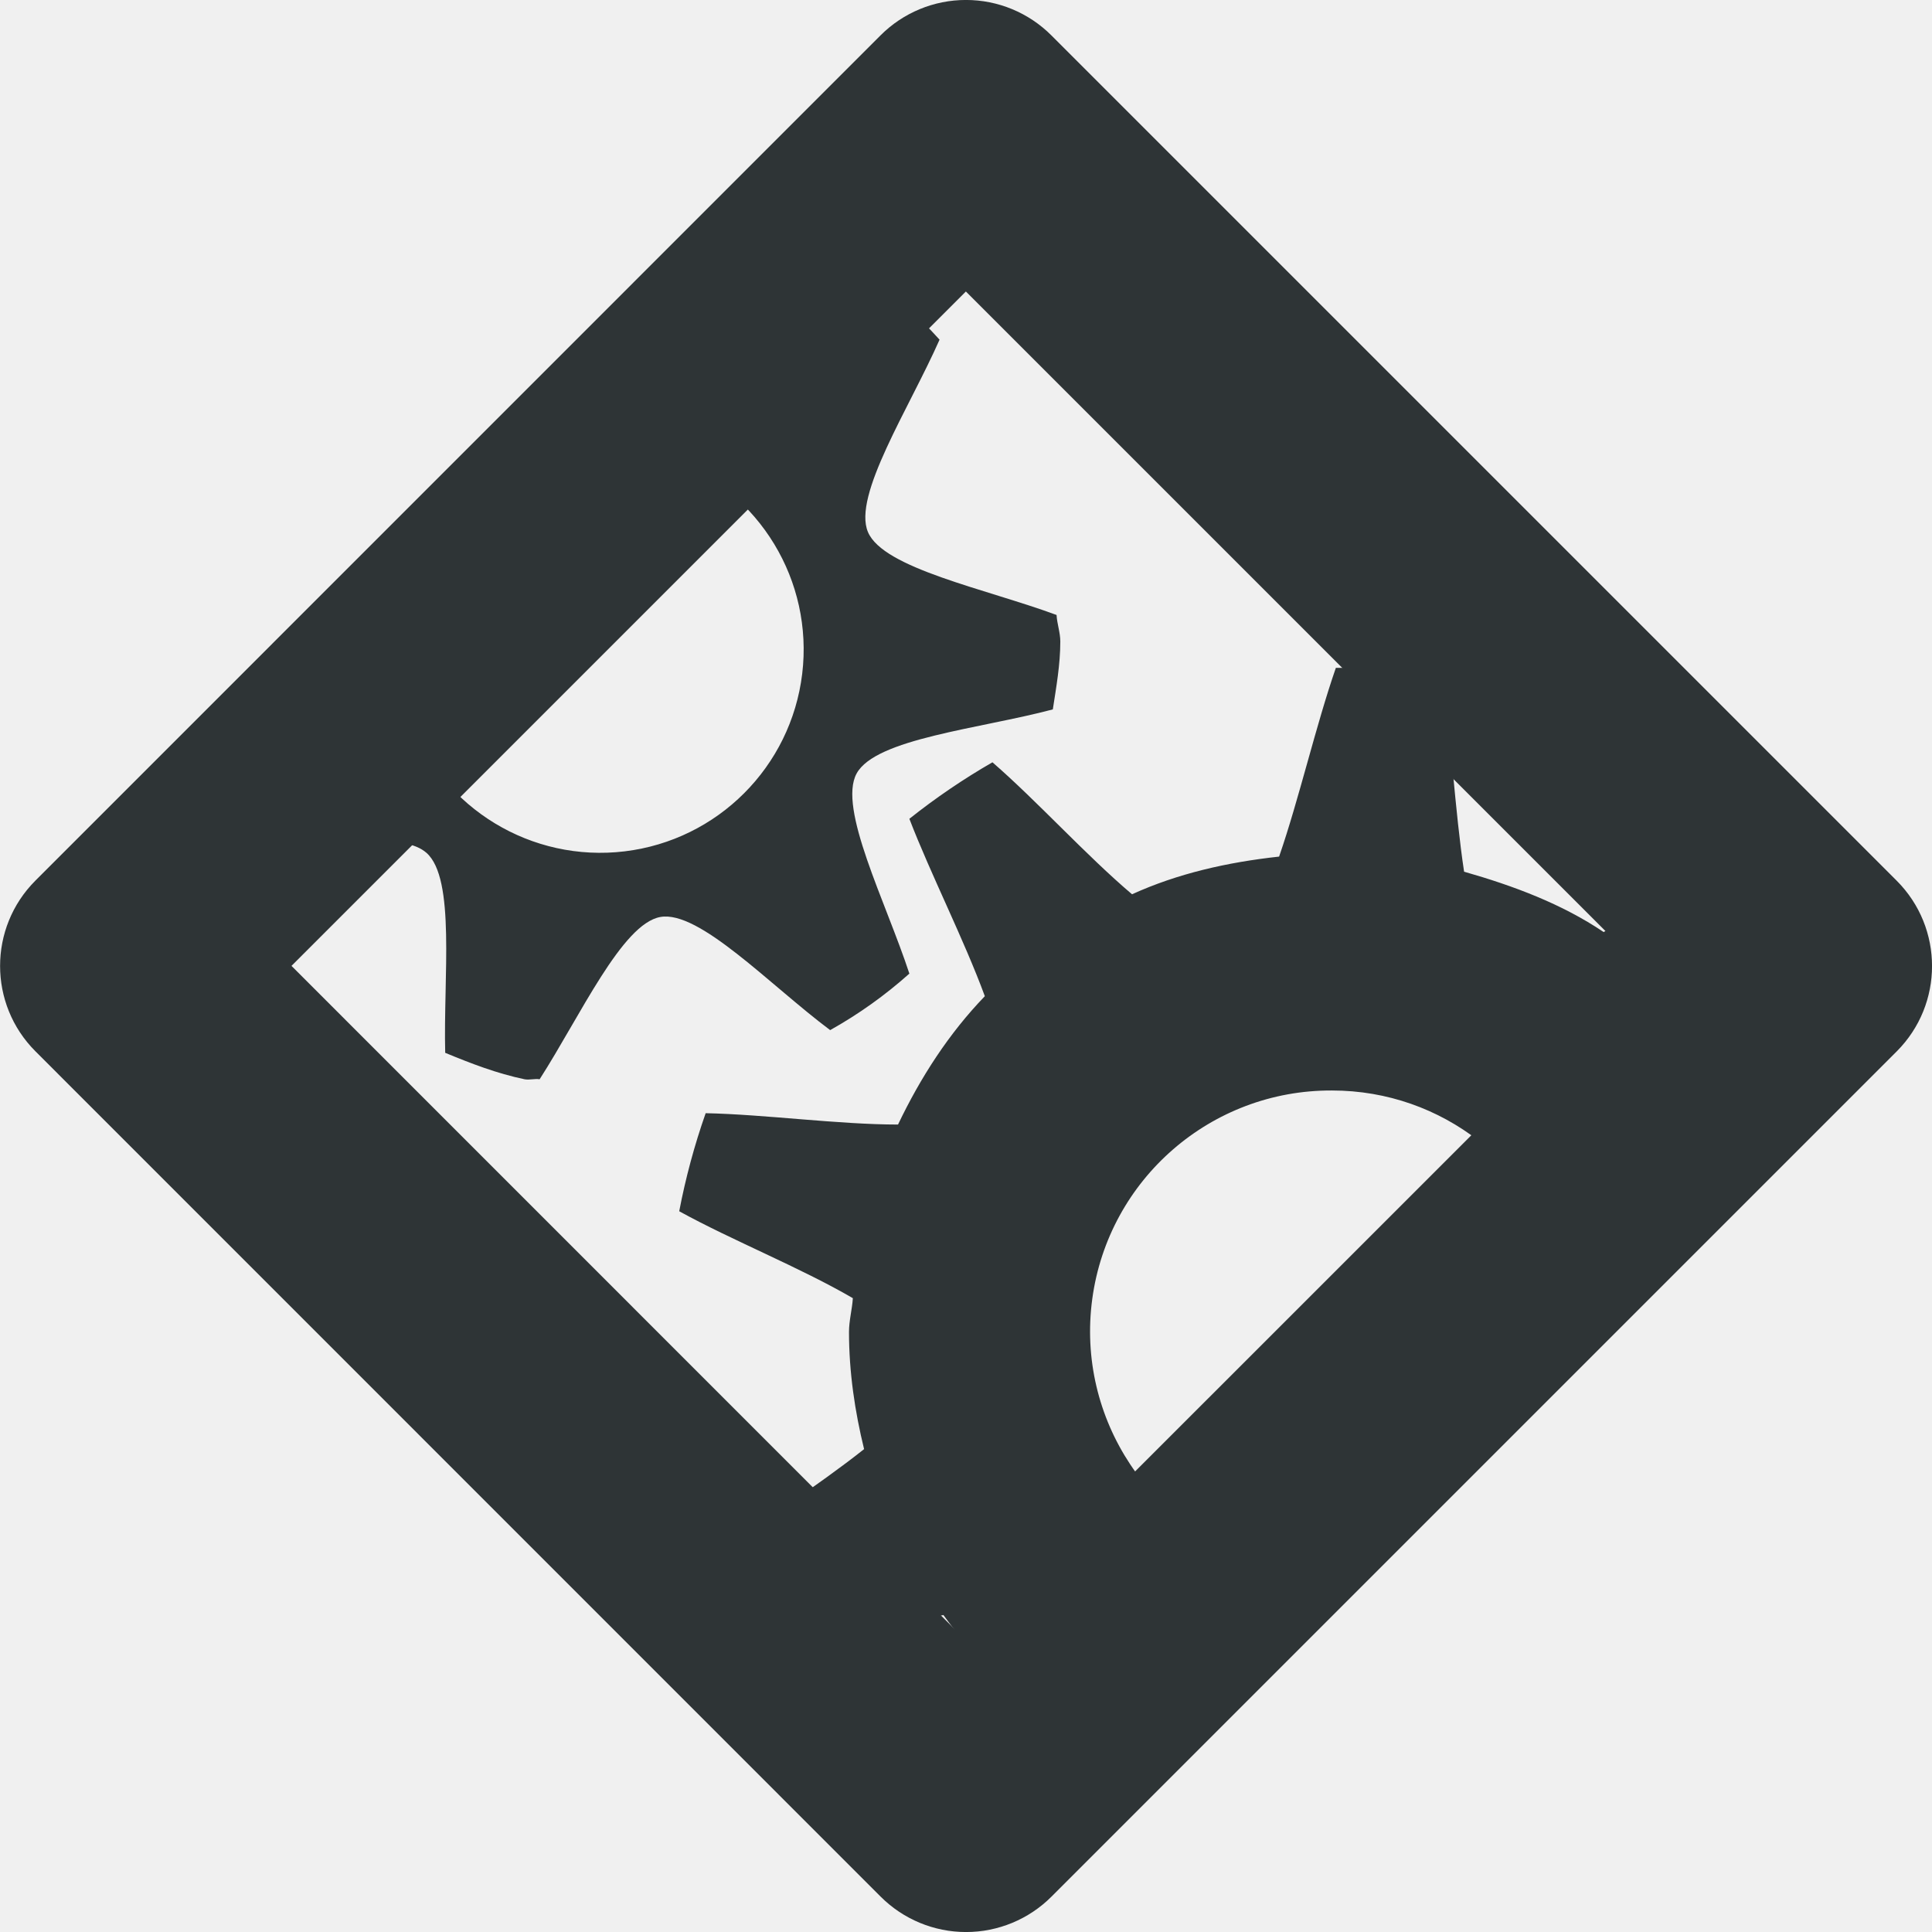
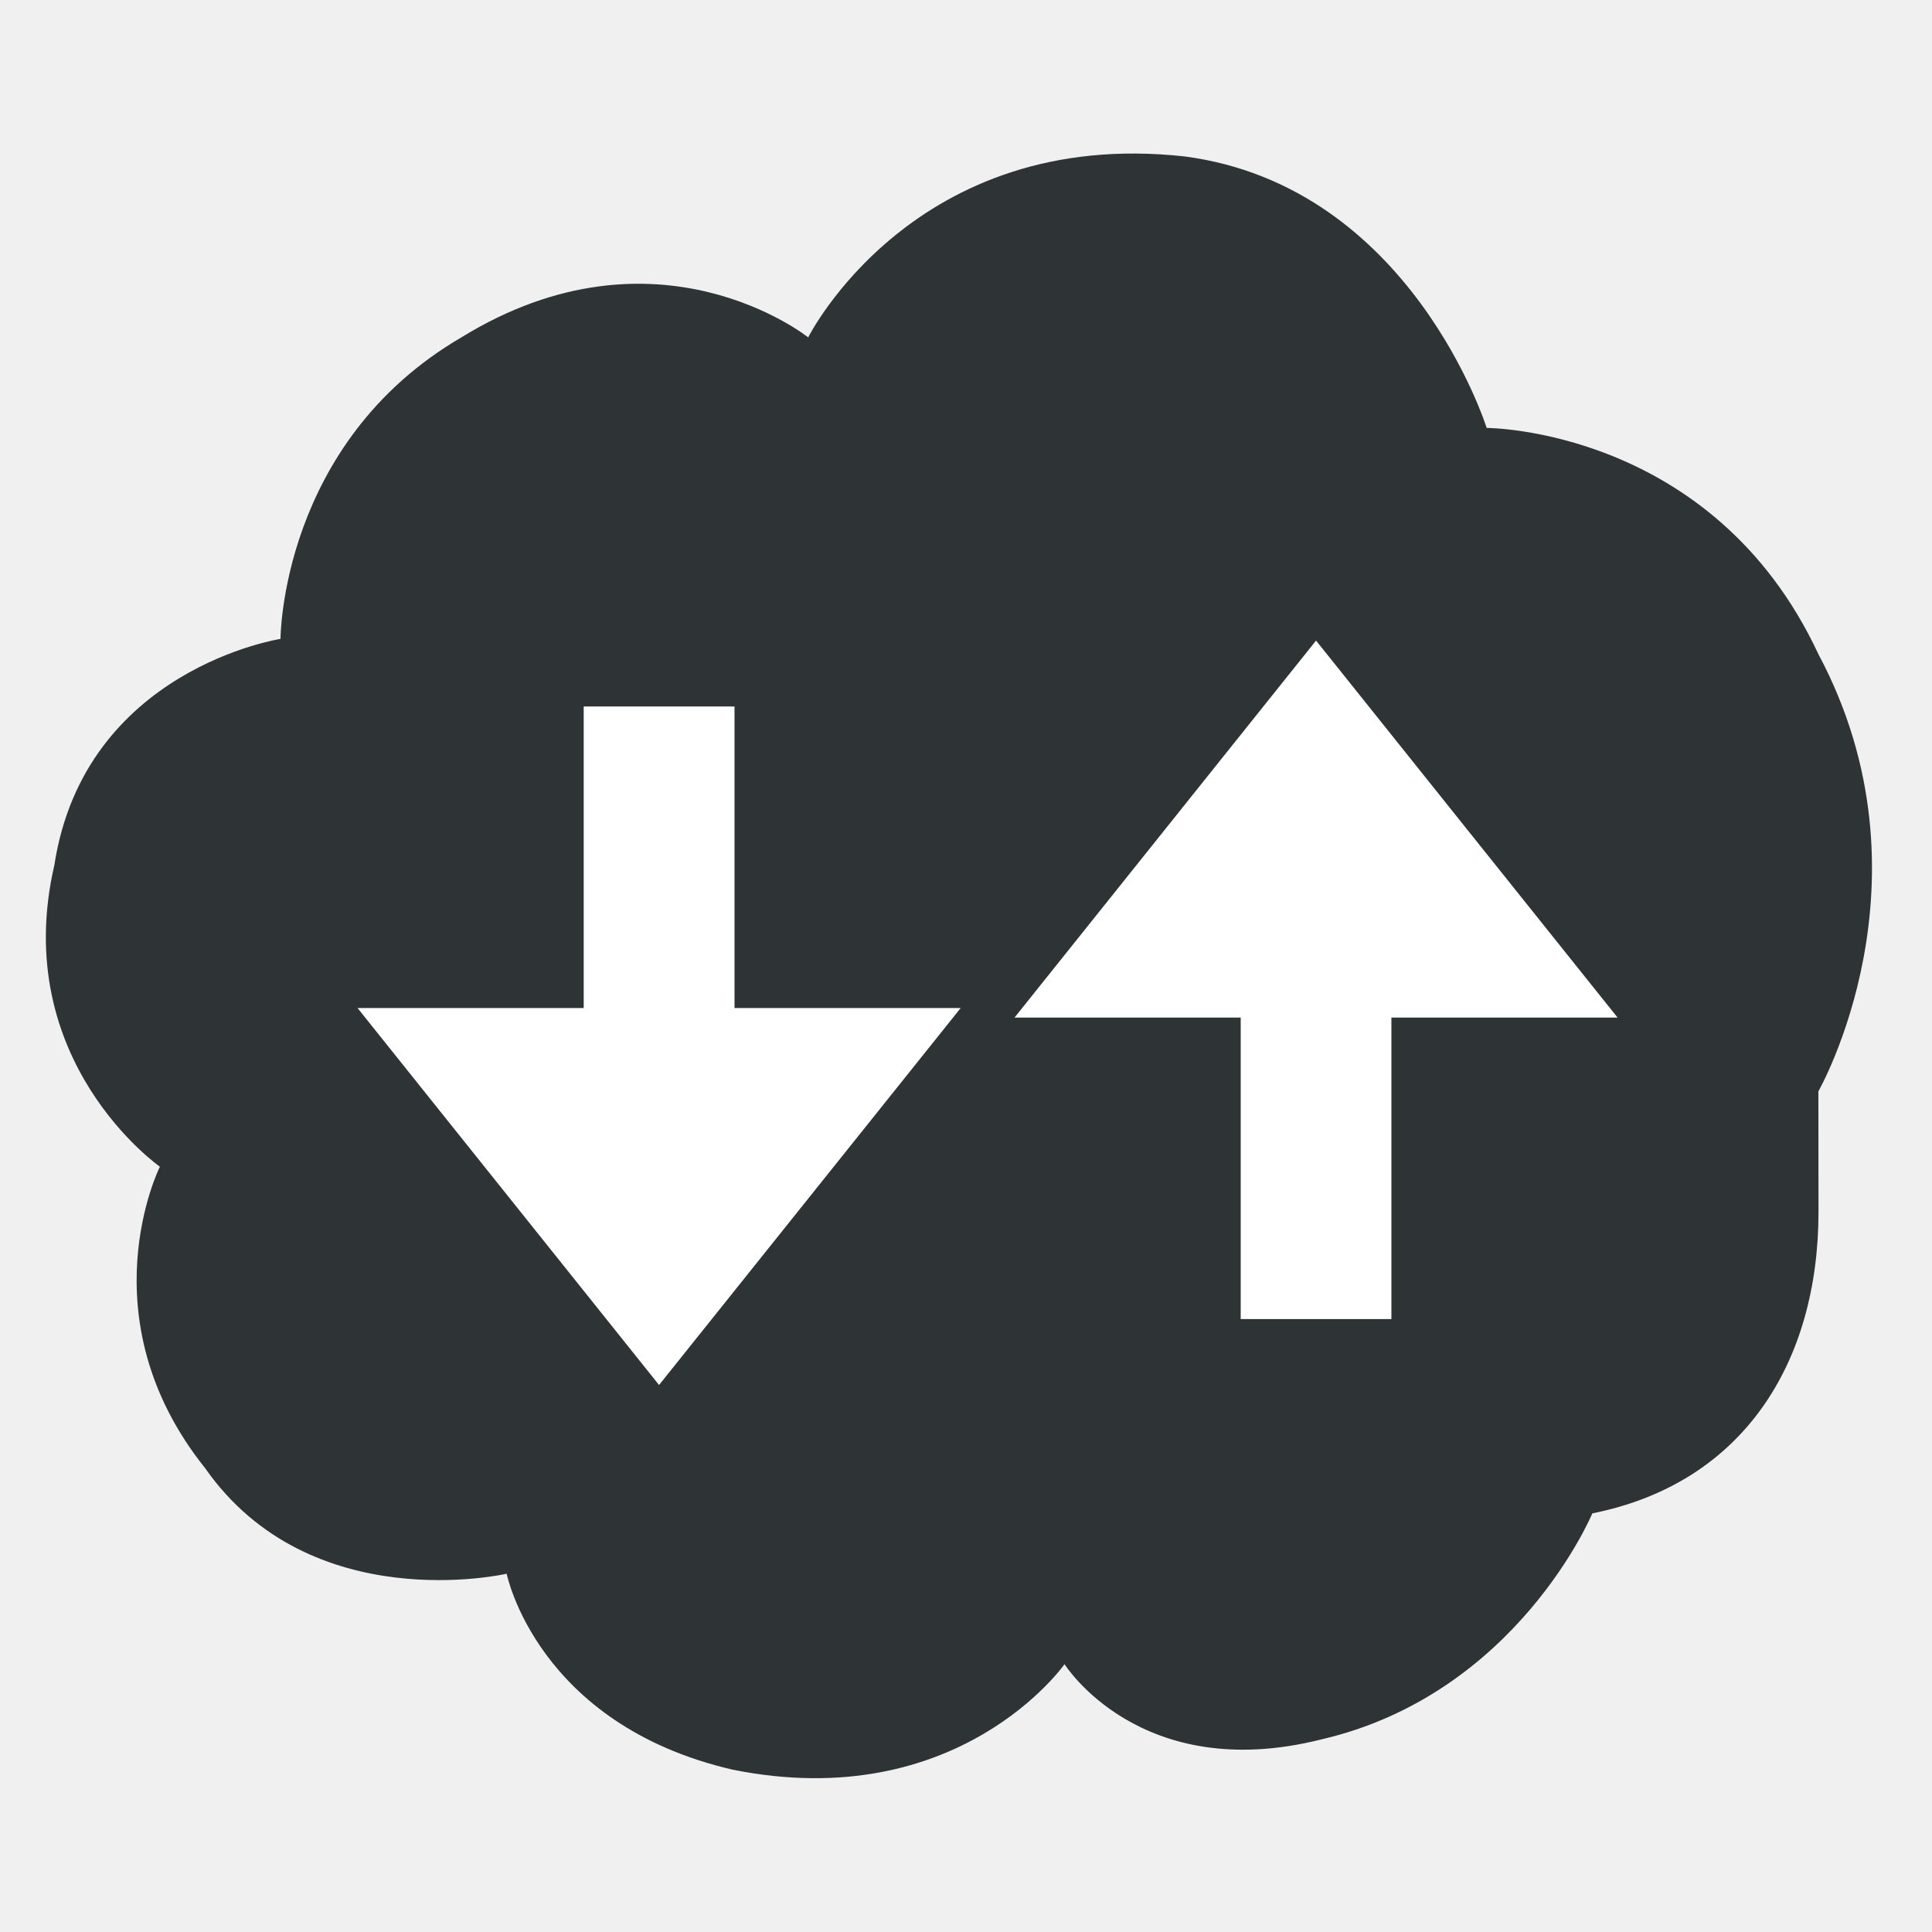
- <svg xmlns="http://www.w3.org/2000/svg" width="16" height="16">
-   <g color="#000" fill="#2e3436">
-     <path d="M7.188 2.281c-.094.056-.192.125-.29.19L5.566 3.803a1.684 1.684 0 11-2.17 2.17L2.332 7.037c.506-.069 1.017-.136 1.2.026.242.214.139 1.031.155 1.656.213.088.427.171.657.219.04.008.085-.007.125 0 .337-.525.683-1.288 1-1.344.322-.057.905.562 1.406.937a3.67 3.67 0 00.656-.468c-.195-.595-.594-1.369-.437-1.657.158-.29 1.019-.37 1.625-.531.028-.183.062-.371.062-.562 0-.075-.027-.146-.031-.22-.587-.217-1.435-.385-1.562-.687-.128-.302.34-1.021.593-1.593a3.722 3.722 0 00-.593-.532zm3.875 3.25c-.165.475-.305 1.086-.47 1.563-.43.047-.84.14-1.218.312-.38-.322-.787-.773-1.156-1.093a5.562 5.562 0 00-.688.468c.177.46.453 1.001.625 1.469-.298.309-.531.67-.719 1.063-.494 0-1.102-.084-1.593-.094a5.68 5.68 0 00-.219.812c.435.24 1.006.468 1.438.72-.006.093-.032.185-.032.28 0 .333.049.66.125.97-.382.304-.898.63-1.28.937.015.044.04.083.058.127l.613.613c.417-.1.868-.223 1.266-.303.248.343.532.626.875.875-.027.135-.068.283-.104.428.174-.063.34-.155.482-.297l1.432-1.432a1.994 1.994 0 01.533-3.918c.919 0 1.684.623 1.918 1.467l1.338-1.338c.06-.06.11-.124.156-.191-.035-.062-.06-.13-.1-.188.096-.152.205-.31.315-.47.017-.348-.1-.7-.37-.971l-.177-.176c-.28.192-.561.387-.83.555-.345-.233-.746-.383-1.156-.5-.077-.507-.107-1.132-.187-1.625a5.44 5.44 0 00-.875-.063zm-9.247.608c-.087.068-.173.138-.254.205l.014.035z" style="marker:none" overflow="visible" />
-     <path d="M8.707.293a1 1 0 00-1.415 0l-6.999 7a1 1 0 000 1.413l7 7.001a1 1 0 001.415 0l7-7a1 1 0 000-1.413zm-.708 2.121l5.587 5.587L8 13.586 2.414 7.999z" style="line-height:normal;font-variant-ligatures:normal;font-variant-position:normal;font-variant-caps:normal;font-variant-numeric:normal;font-variant-alternates:normal;font-feature-settings:normal;text-indent:0;text-align:start;text-decoration-line:none;text-decoration-style:solid;text-decoration-color:#000;text-transform:none;text-orientation:mixed;shape-padding:0;isolation:auto;mix-blend-mode:normal;marker:none" font-weight="400" font-family="sans-serif" overflow="visible" />
-   </g>
+ <svg xmlns="http://www.w3.org/2000/svg" width="16" height="16" viewBox="0 0 16 16" version="1.1" id="svg3">
+   <defs id="defs3" />
+   <path d="m 15.06,10.036 c 0,1.249 -0.624,2.248 -1.873,2.497 0,0 -0.624,1.498 -2.248,1.873 -1.498,0.375 -2.123,-0.624 -2.123,-0.624 0,0 -0.874,1.249 -2.747,0.874 -1.623,-0.375 -1.873,-1.623 -1.873,-1.623 0,0 -1.623,0.375 -2.497,-0.874 -0.999,-1.249 -0.375,-2.497 -0.375,-2.497 0,0 -1.249,-0.874 -0.874,-2.497 C 0.7,5.541 2.323,5.291 2.323,5.291 c 0,0 0,-1.623 1.498,-2.497 1.623,-0.999 2.872,0 2.872,0 0,0 0.874,-1.748 3.122,-1.498 1.873,0.25 2.497,2.248 2.497,2.248 0,0 1.873,0 2.747,1.873 0.999,1.873 0,3.621 0,3.621 z" fill="#2e3436" id="path1" style="stroke-width:1.249" />
+   <path d="M 4.834,5.851 V 8.348 H 2.961 L 5.458,11.47 7.956,8.348 H 6.083 V 5.851 Z" fill="#ffffff" id="path2" style="stroke-width:1.249" />
+   <path d="M 10.275,10.924 V 8.427 H 8.402 l 2.497,-3.122 2.497,3.122 h -1.873 v 2.497 z" fill="#ffffff" id="path3" style="stroke-width:1.249" />
</svg>
